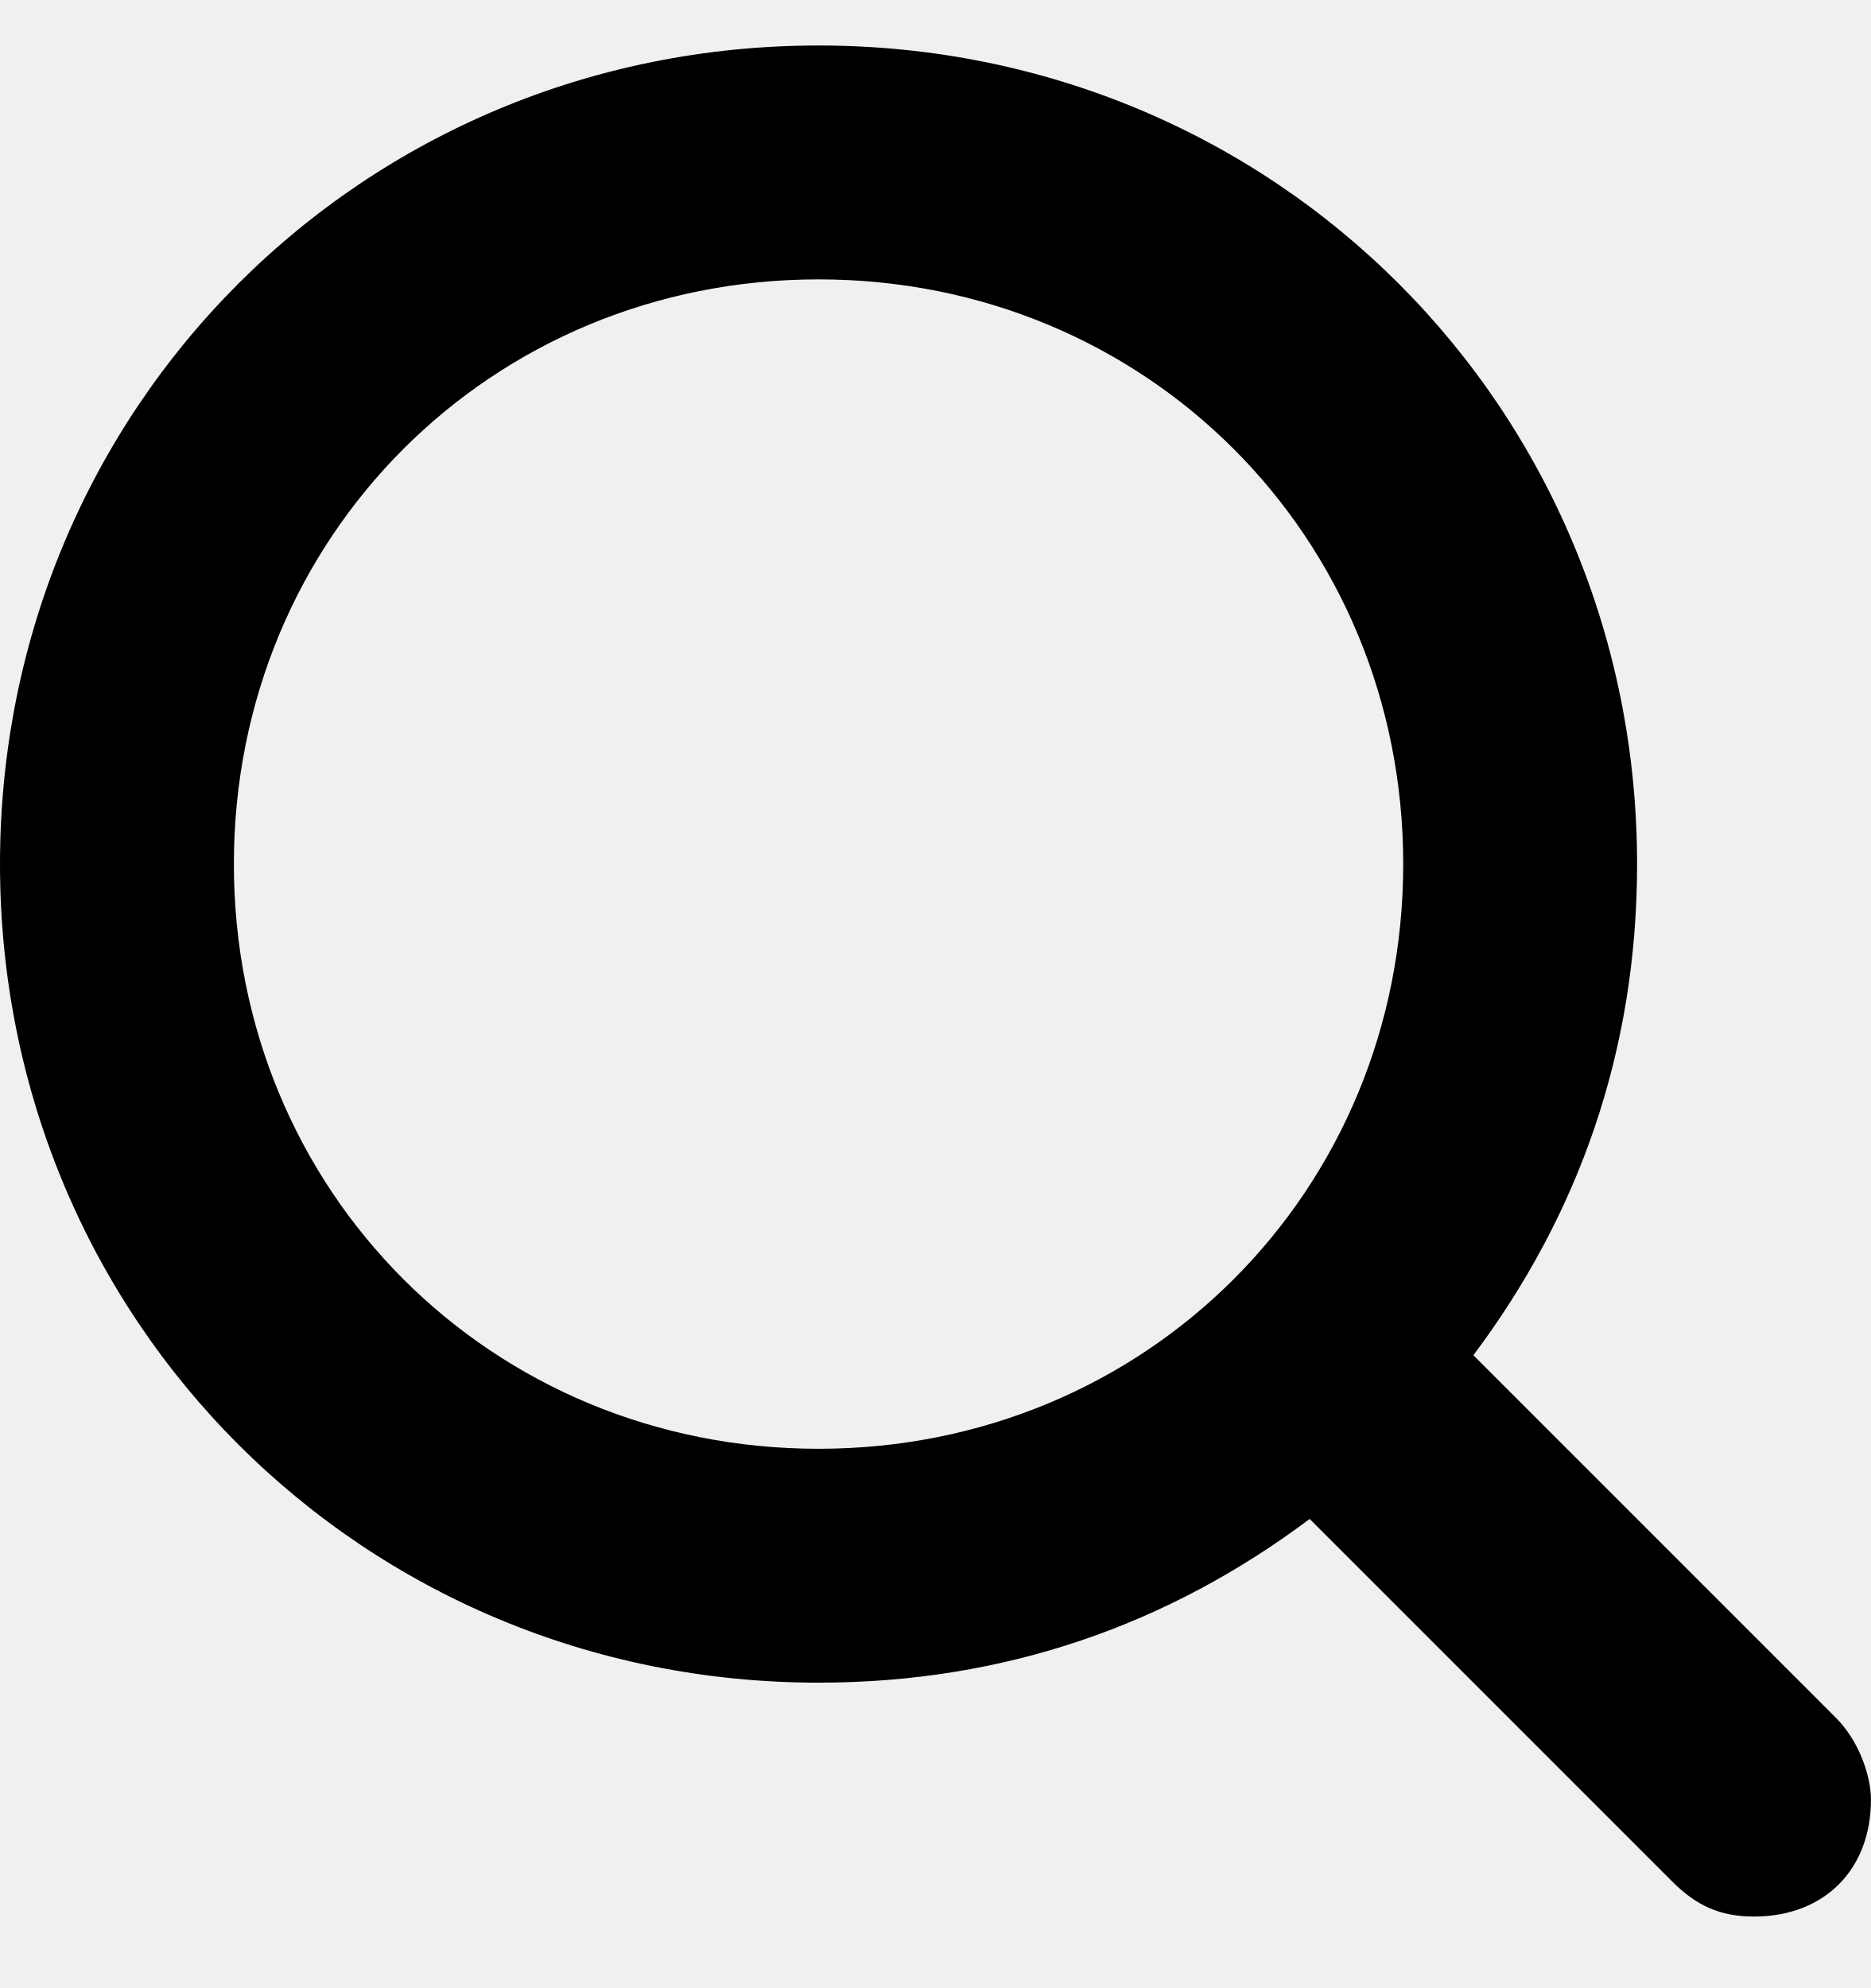
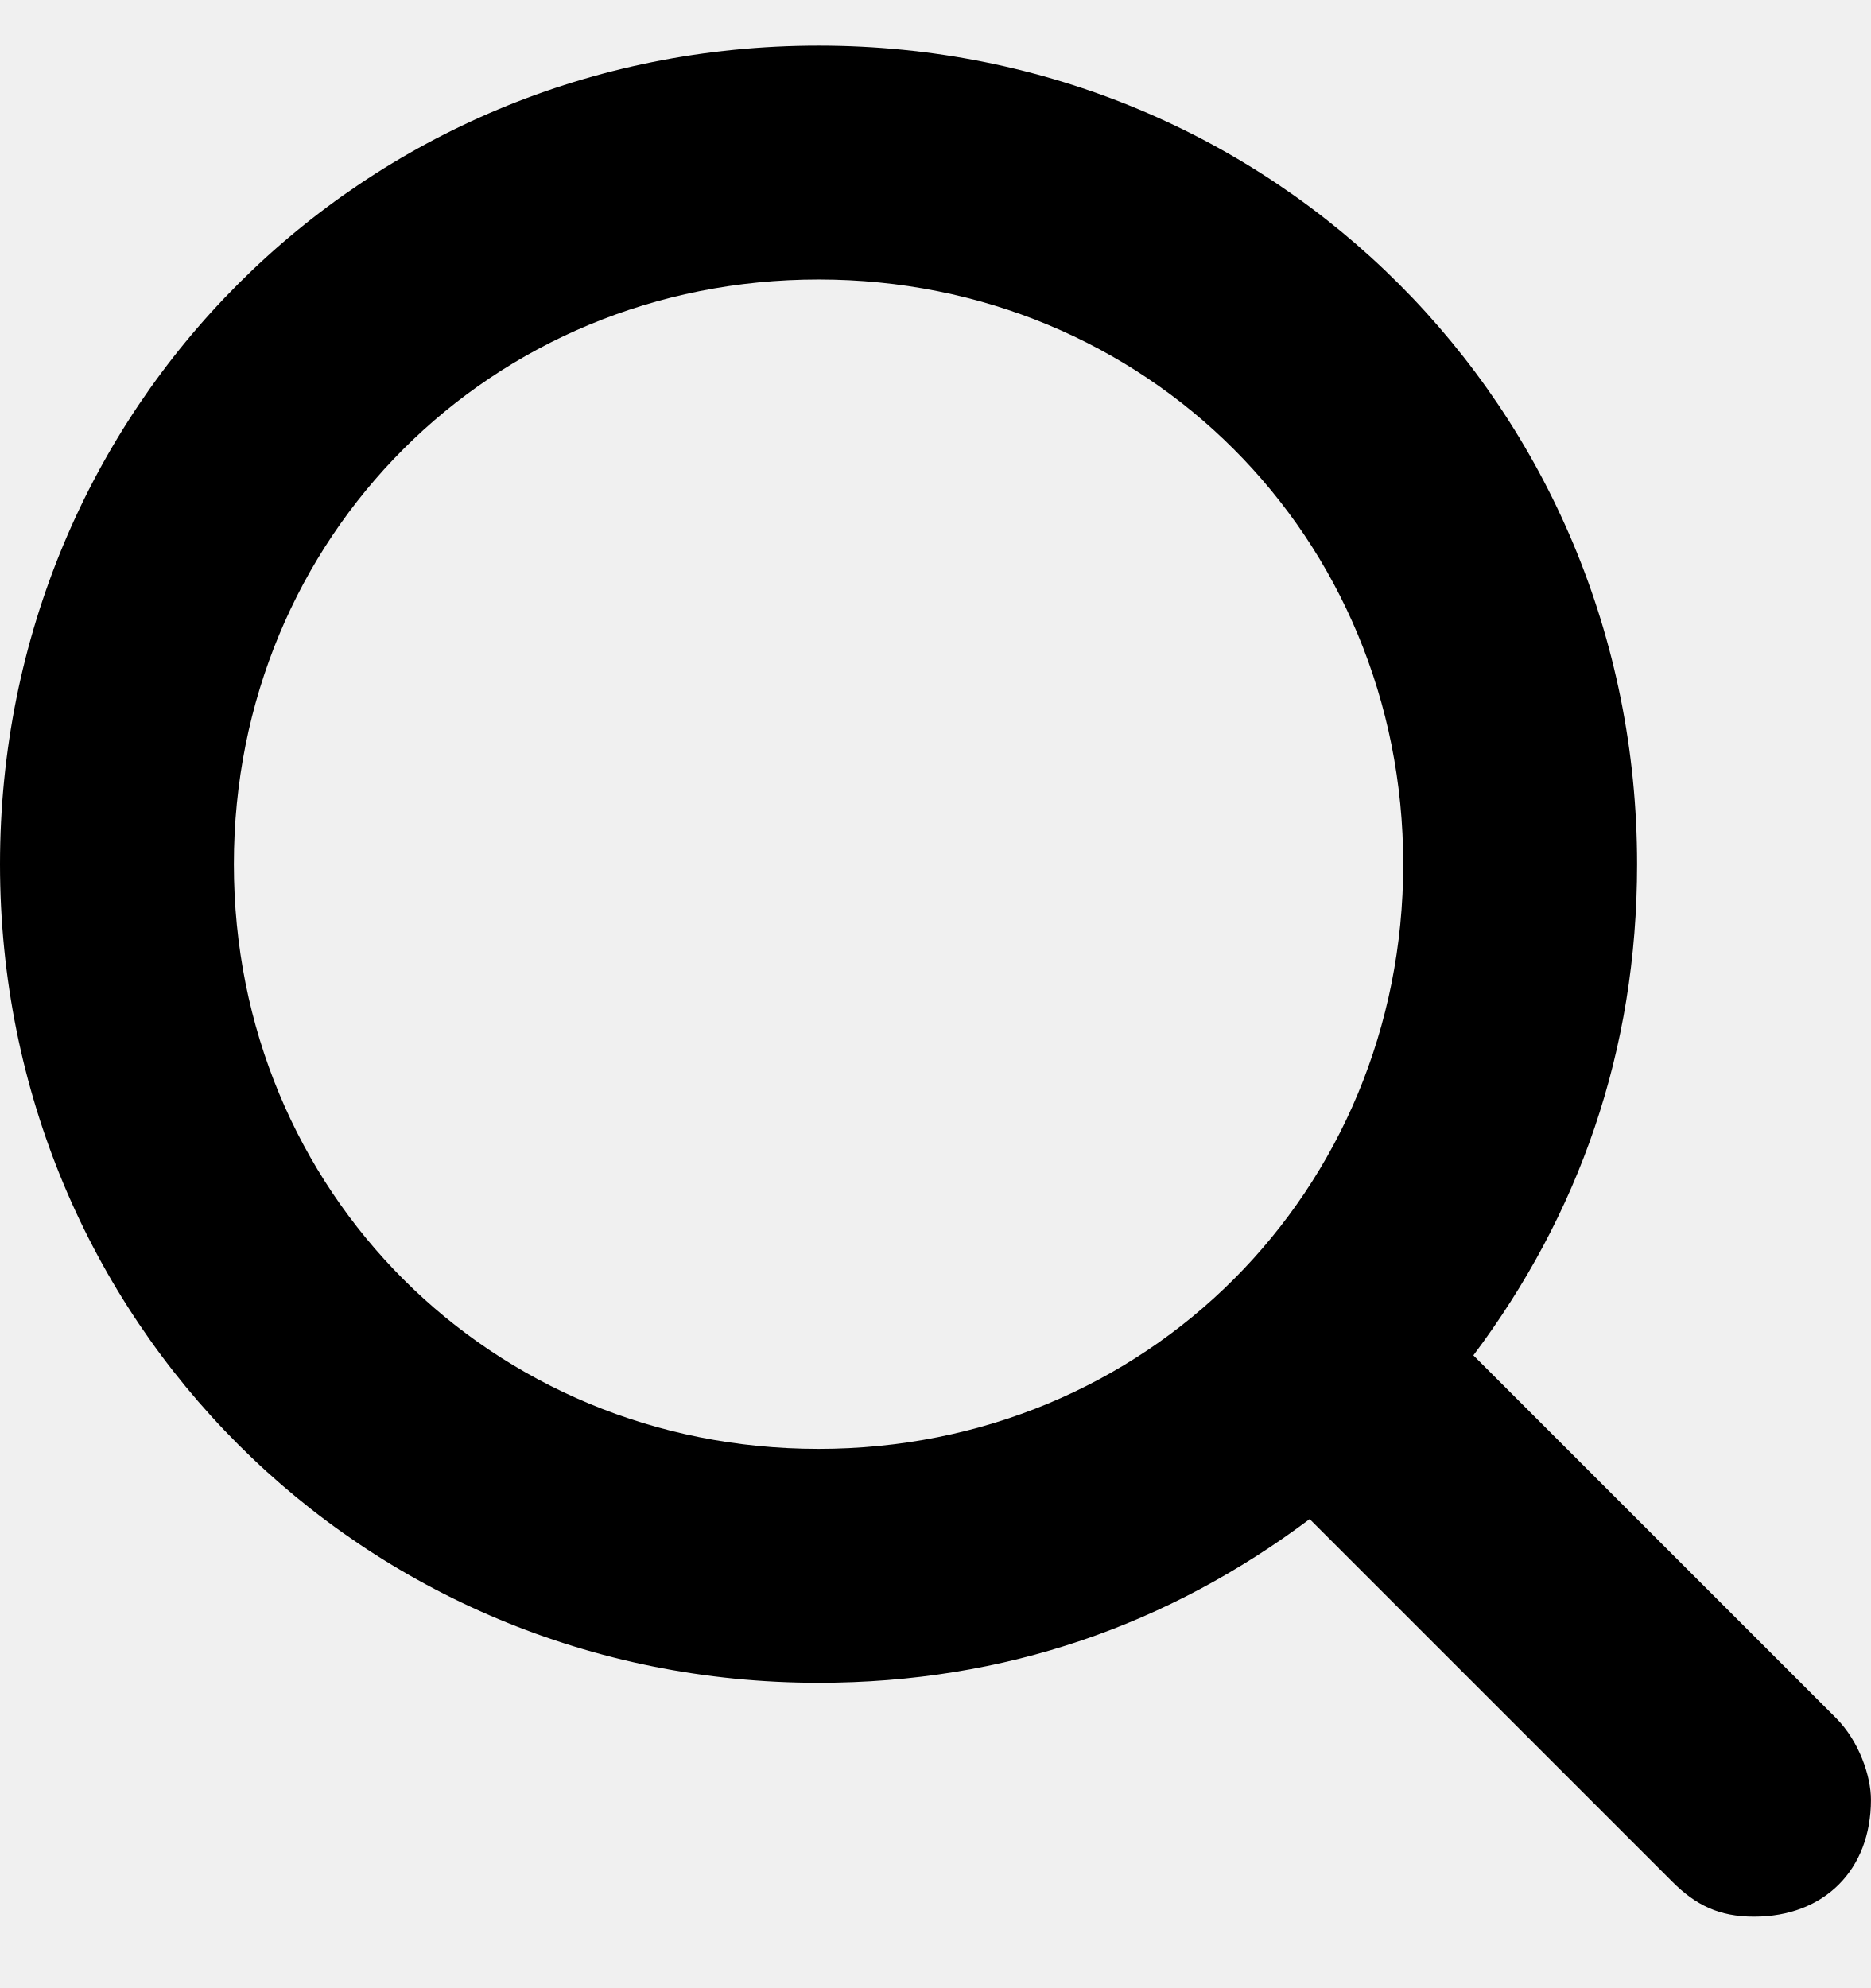
- <svg xmlns="http://www.w3.org/2000/svg" width="16" height="17" viewBox="0 0 16 17" fill="none">
-   <g clip-path="url(#clip0_14901_621)">
-     <path d="M15.7 14.689L12.6 11.589C13.5 10.389 14 8.989 14 7.389C14 3.489 10.9 0.389 7 0.389C3.1 0.389 0 3.489 0 7.389C0 11.289 3.1 14.389 7 14.389C8.6 14.389 10 13.889 11.2 12.989L14.3 16.089C14.5 16.289 14.7 16.389 15 16.389C15.6 16.389 16 15.989 16 15.389C16 15.189 15.9 14.889 15.7 14.689ZM2 7.389C2 4.589 4.2 2.389 7 2.389C9.8 2.389 12 4.589 12 7.389C12 10.189 9.8 12.389 7 12.389C4.2 12.389 2 10.189 2 7.389Z" fill="black" />
+ <svg xmlns="http://www.w3.org/2000/svg" width="16" height="17" fill="none">
+   <g clip-path="url(#a)">
+     <path d="m15.7 14.69-3.1-3.1c.9-1.2 1.4-2.6 1.4-4.2 0-3.9-3.1-7-7-7s-7 3.1-7 7 3.1 7 7 7c1.6 0 3-.5 4.2-1.4l3.1 3.1c.2.2.4.3.7.3.6 0 1-.4 1-1 0-.2-.1-.5-.3-.7ZM2 7.39c0-2.8 2.2-5 5-5s5 2.2 5 5-2.2 5-5 5-5-2.2-5-5Z" fill="#000" />
  </g>
  <defs>
-     <clipPath id="clip0_14901_621">
-       <rect width="16" height="16" fill="white" transform="translate(0 0.388916)" />
+     <clipPath id="a">
+       <path fill="#fff" transform="translate(0 .39)" d="M0 0h16v16H0z" />
    </clipPath>
  </defs>
</svg>
